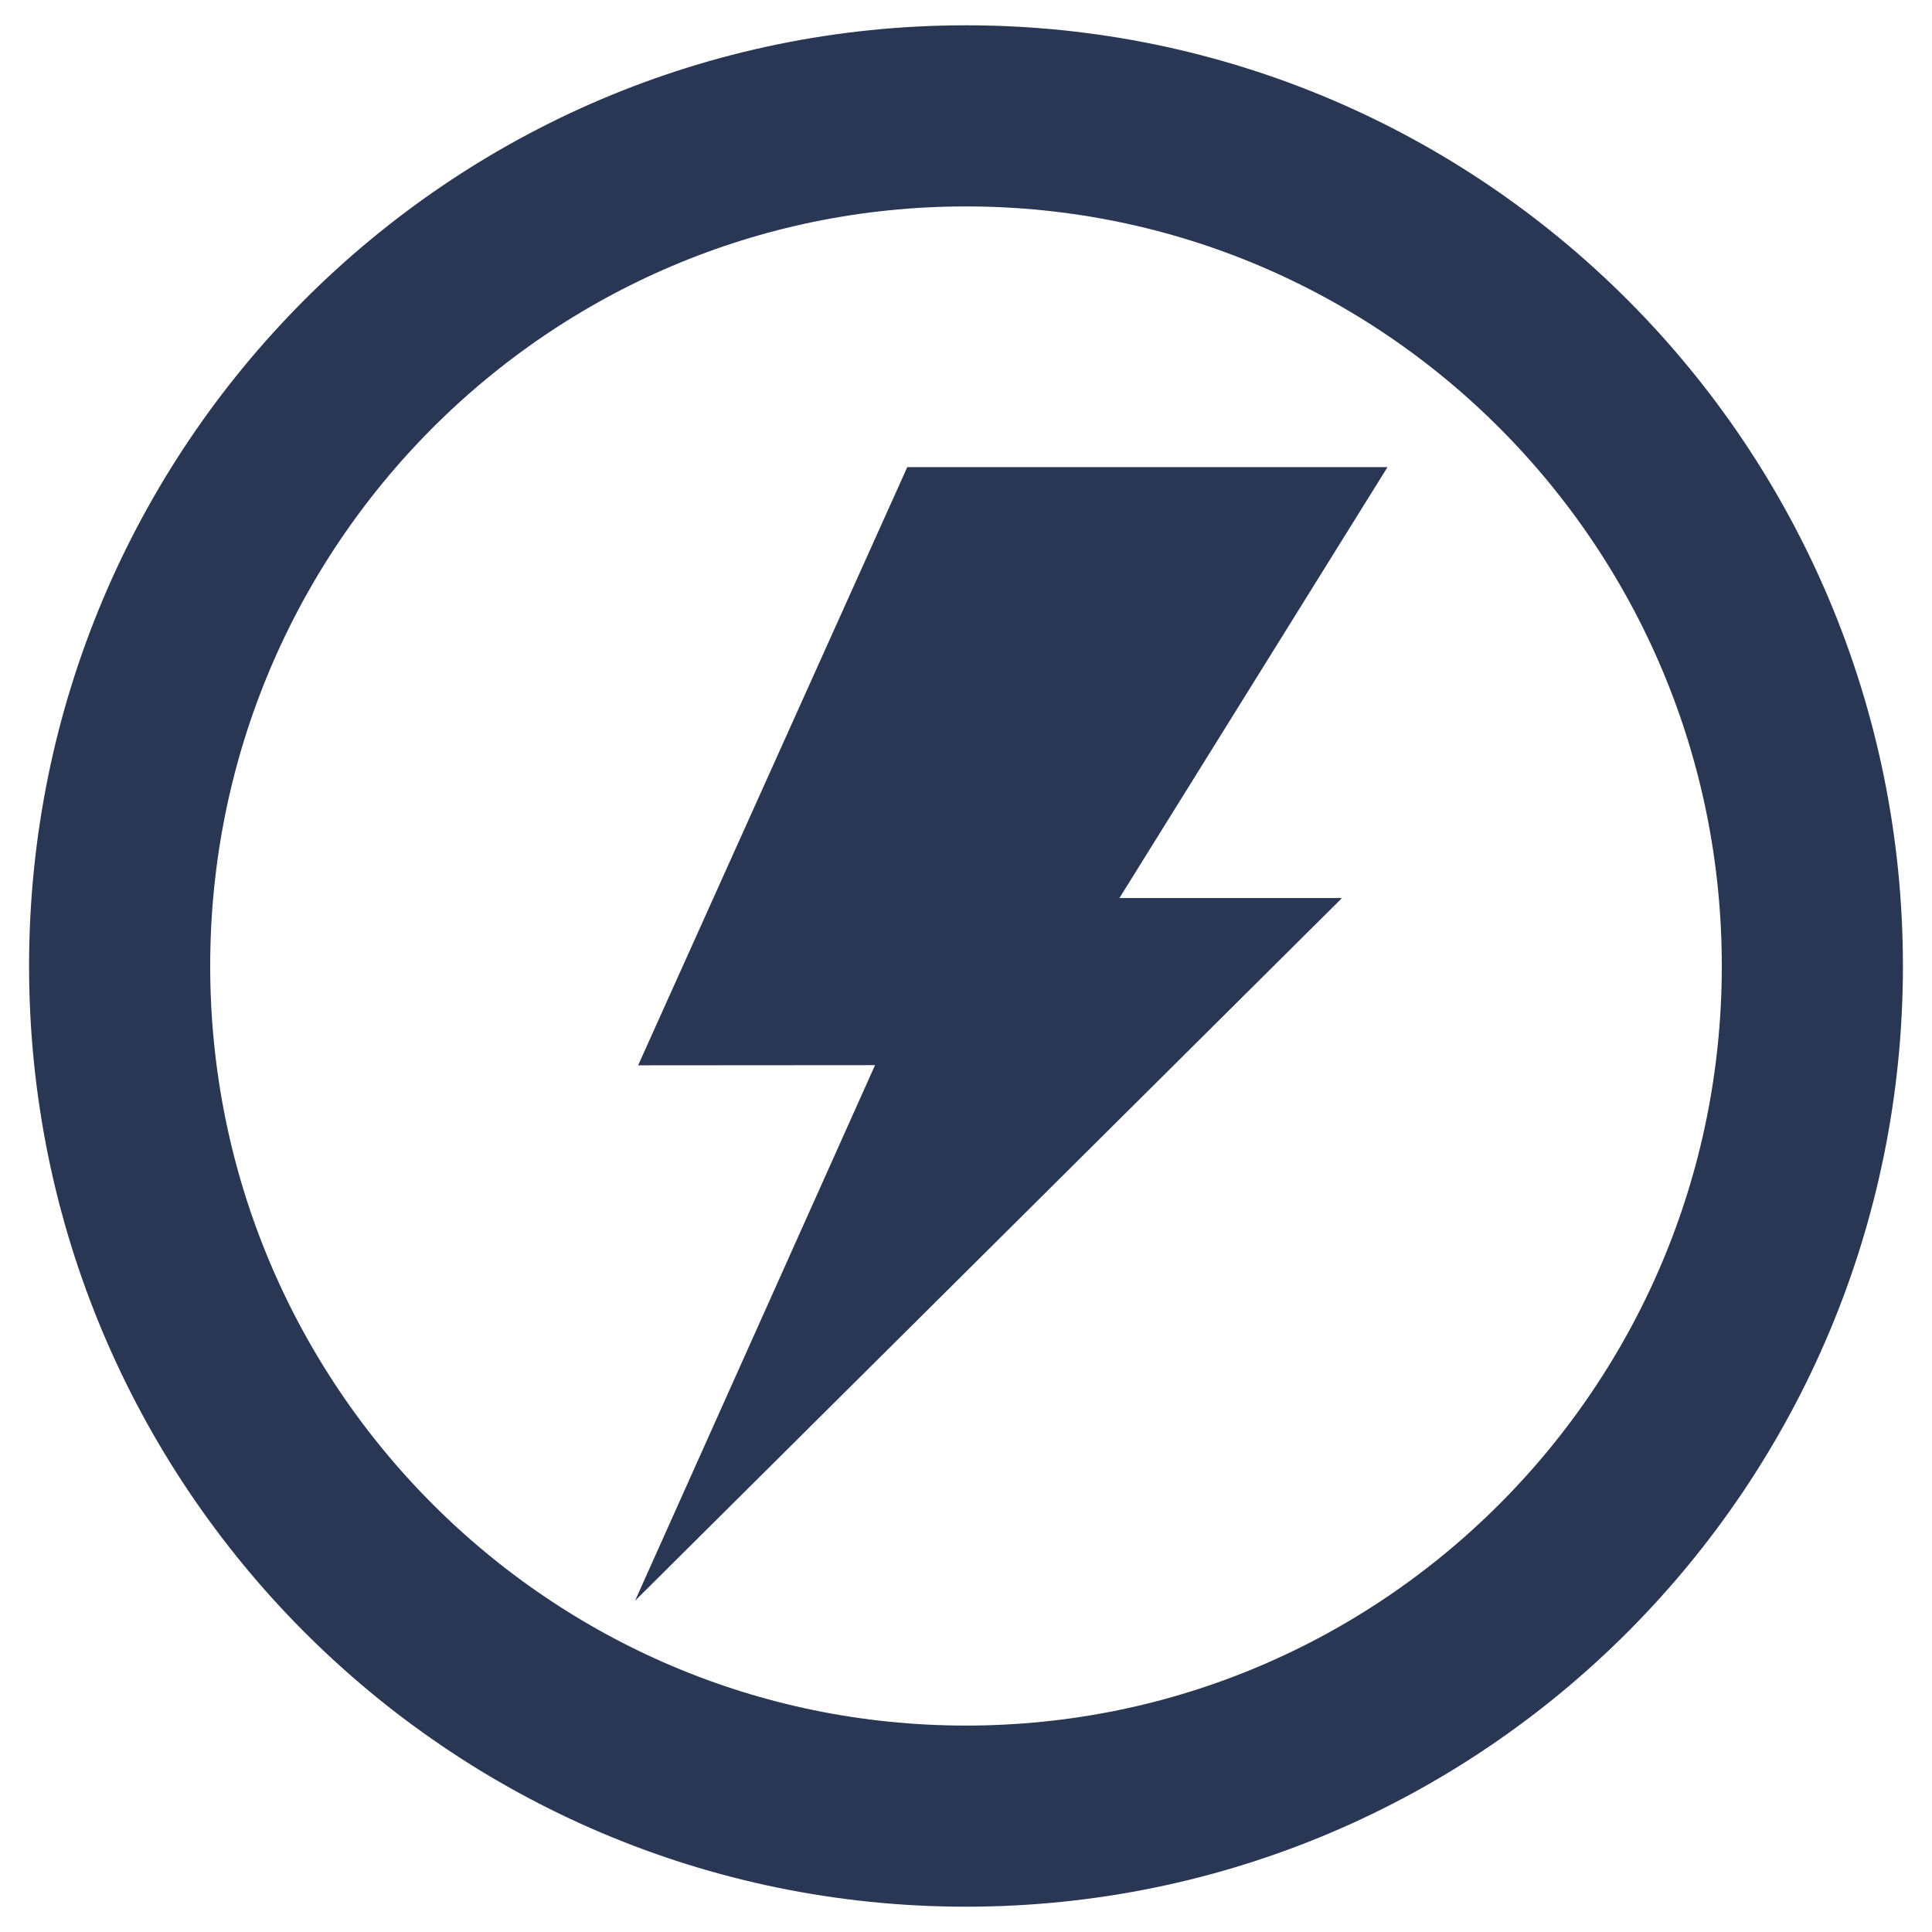
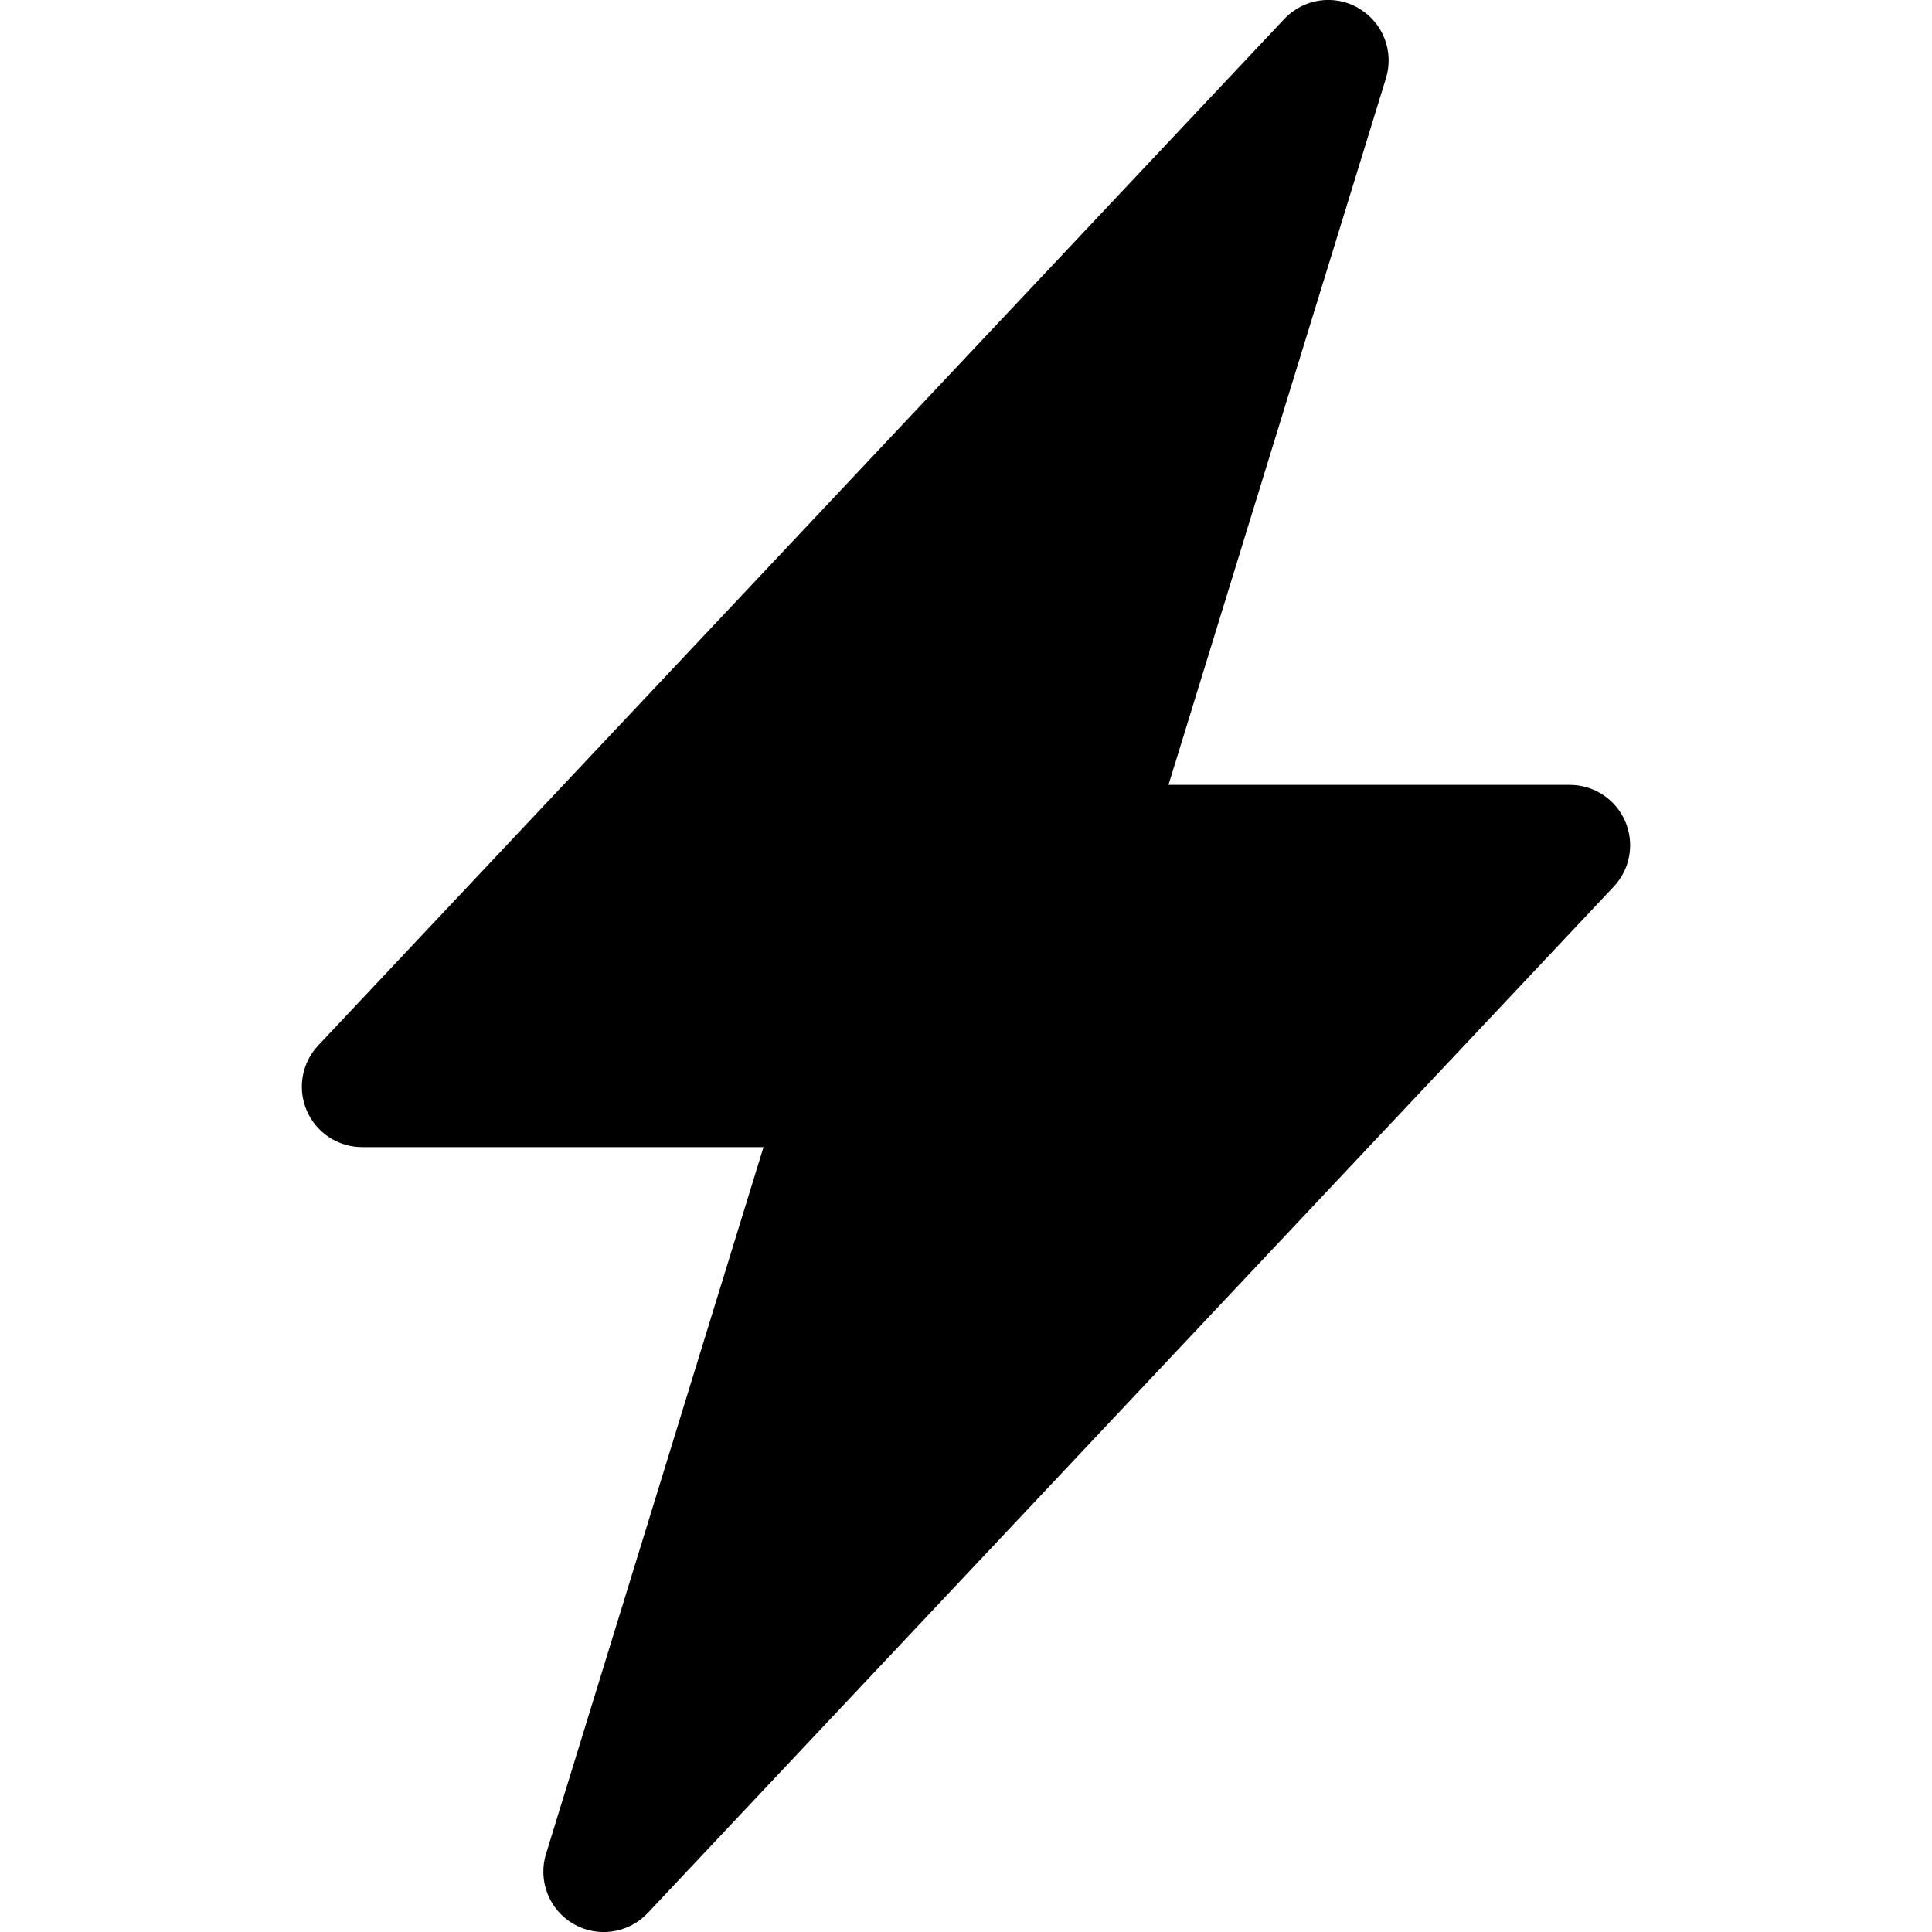
- <svg xmlns="http://www.w3.org/2000/svg" width="512" height="512" viewBox="0 0 512 512" version="1.1" id="svg1" xml:space="preserve">
-   <defs id="defs1">
-     <filter id="mask-powermask-path-effect17_inverse" style="color-interpolation-filters:sRGB" height="100" width="100" x="-50" y="-50">
-       <feColorMatrix id="mask-powermask-path-effect17_primitive1" values="1" type="saturate" result="fbSourceGraphic" />
-       <feColorMatrix id="mask-powermask-path-effect17_primitive2" values="-1 0 0 0 1 0 -1 0 0 1 0 0 -1 0 1 0 0 0 1 0 " in="fbSourceGraphic" />
-     </filter>
-   </defs>
-   <g id="layer1">
-     <ellipse style="display:inline;fill:none;stroke:#293755;stroke-width:48;stroke-dasharray:none;stroke-opacity:1" id="path3" ry="225.295" rx="224.295" cy="256" cx="256" mask="none" />
-     <g id="g13" transform="matrix(1.679639,0,0,1.679639,-824.9621,-106.9809)" style="fill:#293755;fill-opacity:1;stroke:#293755;stroke-opacity:1">
-       <path id="rect13" style="stroke-width:0;paint-order:stroke fill markers;fill:#293755;fill-opacity:1;stroke:#293755;stroke-opacity:1" d="m 634.301,137.399 h 75.768 l -58.683,94.334 -59.55,0.043 z" />
-       <path id="rect13-0" style="stroke-width:0;paint-order:stroke fill markers;fill:#293755;fill-opacity:1;stroke:#293755;stroke-opacity:1" d="M 641.03,205.386 H 702.891 L 591.356,316.248 Z" />
-     </g>
-   </g>
+ <svg xmlns="http://www.w3.org/2000/svg" viewBox="0 0 16 16" role="img" aria-label="Portfolio">
+   <path fill="oklch(0.334 0.041 257.417)" d="M11.251.068a.5.5 0 0 1 .227.58L9.677 6.5H13a.5.5 0 0 1 .364.843l-8 8.5a.5.5 0 0 1-.842-.49L6.323 9.5H3a.5.5 0 0 1-.364-.843l8-8.5a.5.5 0 0 1 .615-.09z" />
</svg>
